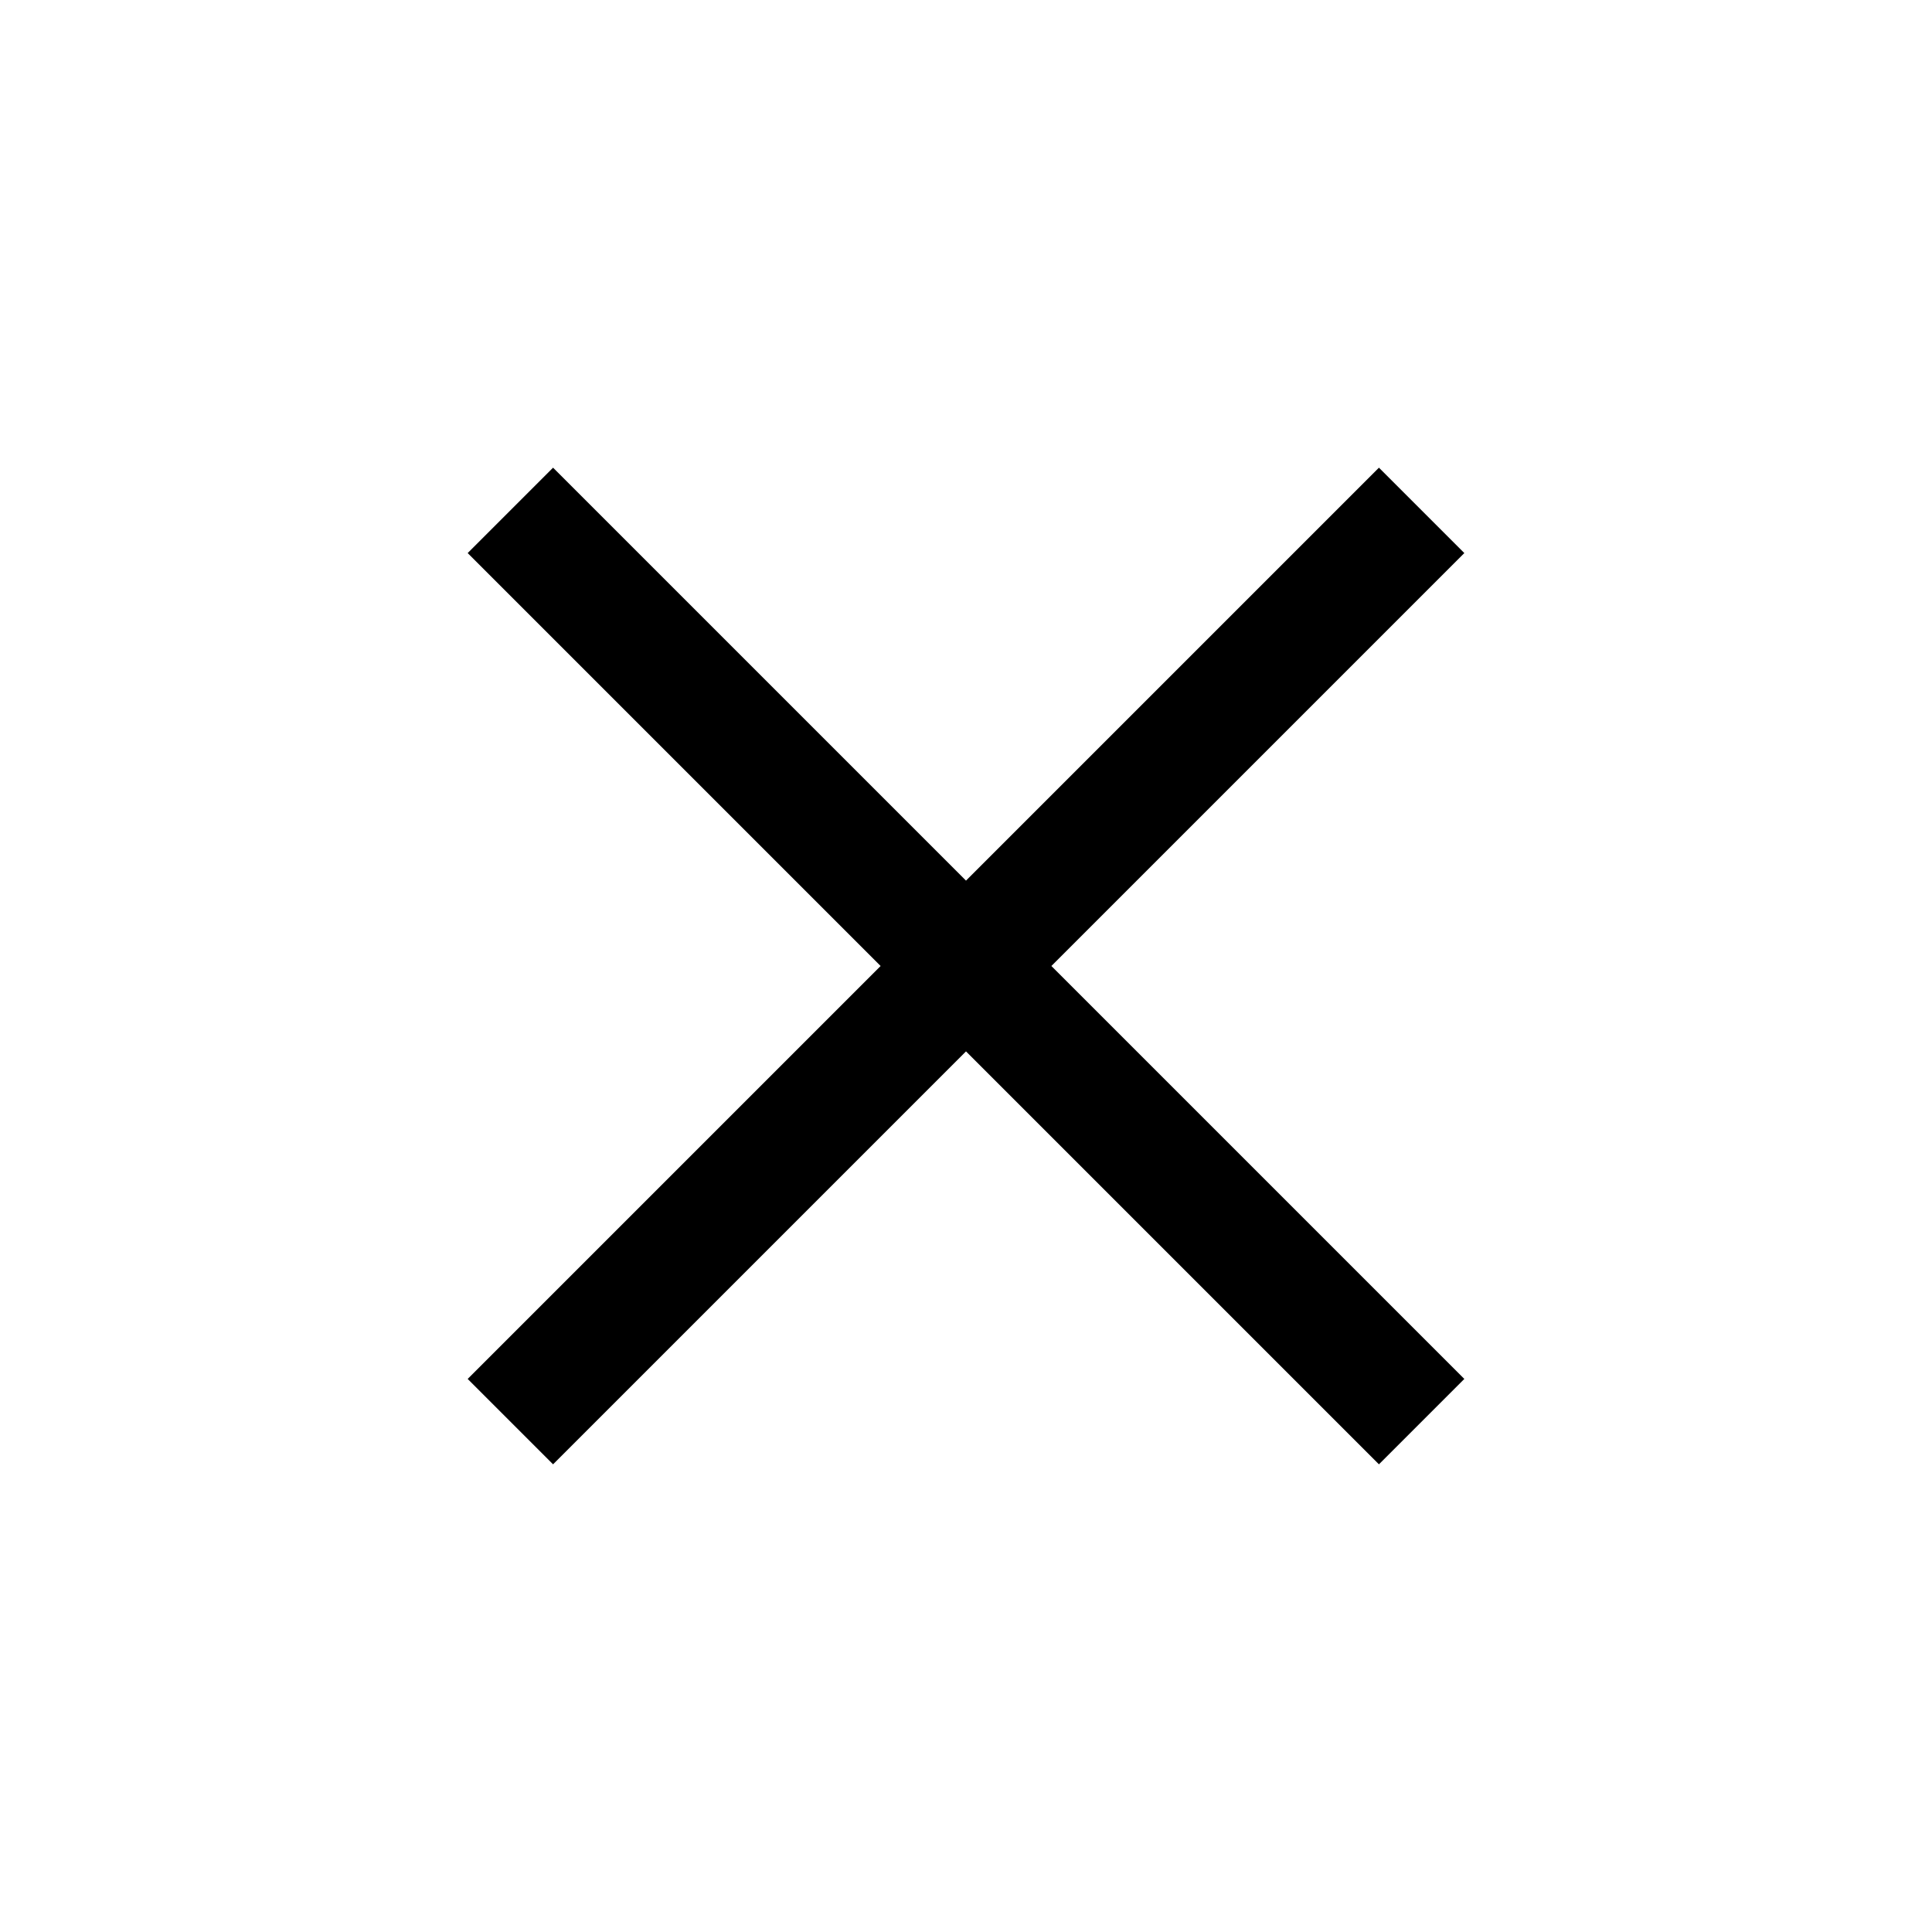
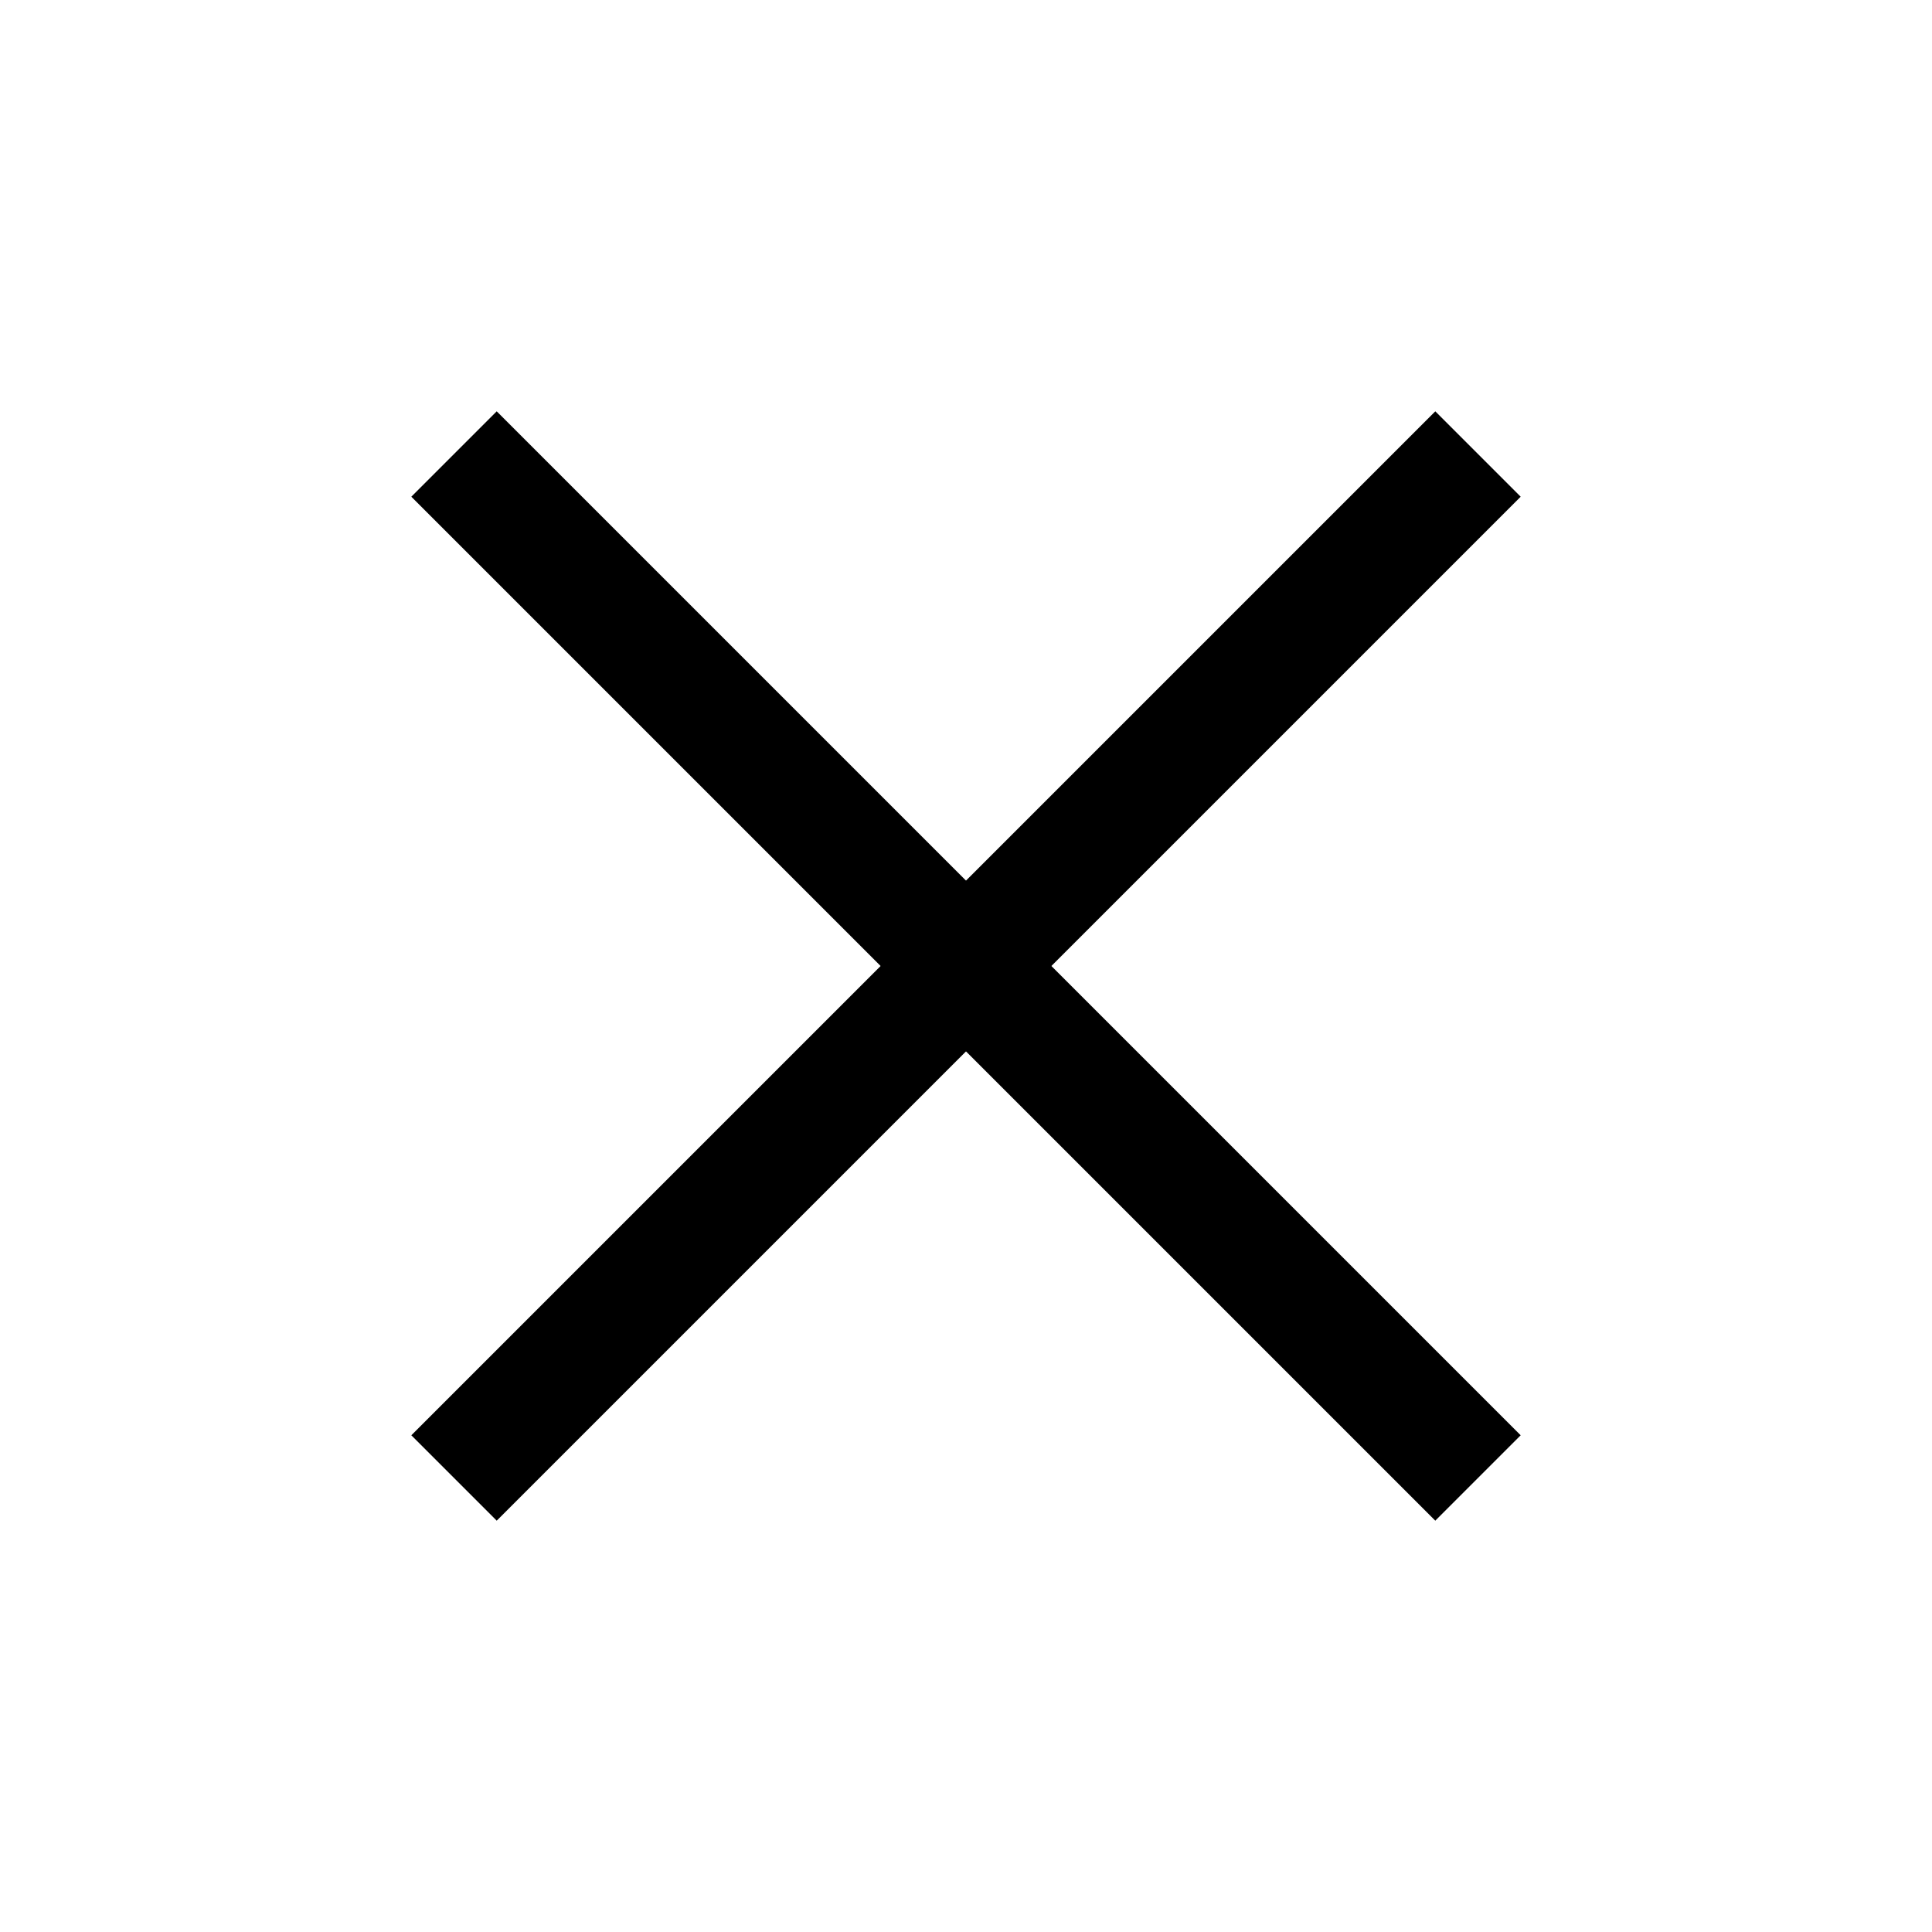
- <svg xmlns="http://www.w3.org/2000/svg" width="24" height="24" fill="none" viewBox="0 0 24 24">
-   <path stroke="currentColor" stroke-width="1.5" d="M17.66 6.34 6.34 17.66m0-11.32 11.32 11.32" />
+ <svg xmlns="http://www.w3.org/2000/svg" width="24" height="24" fill="none" viewBox="0 0 24 24" stroke="currentColor" stroke-width="1.5">
+   <path d="M18.36 5.64 5.64 18.36" />
+   <path d="M18.36 18.36 5.64 5.64" />
</svg>
